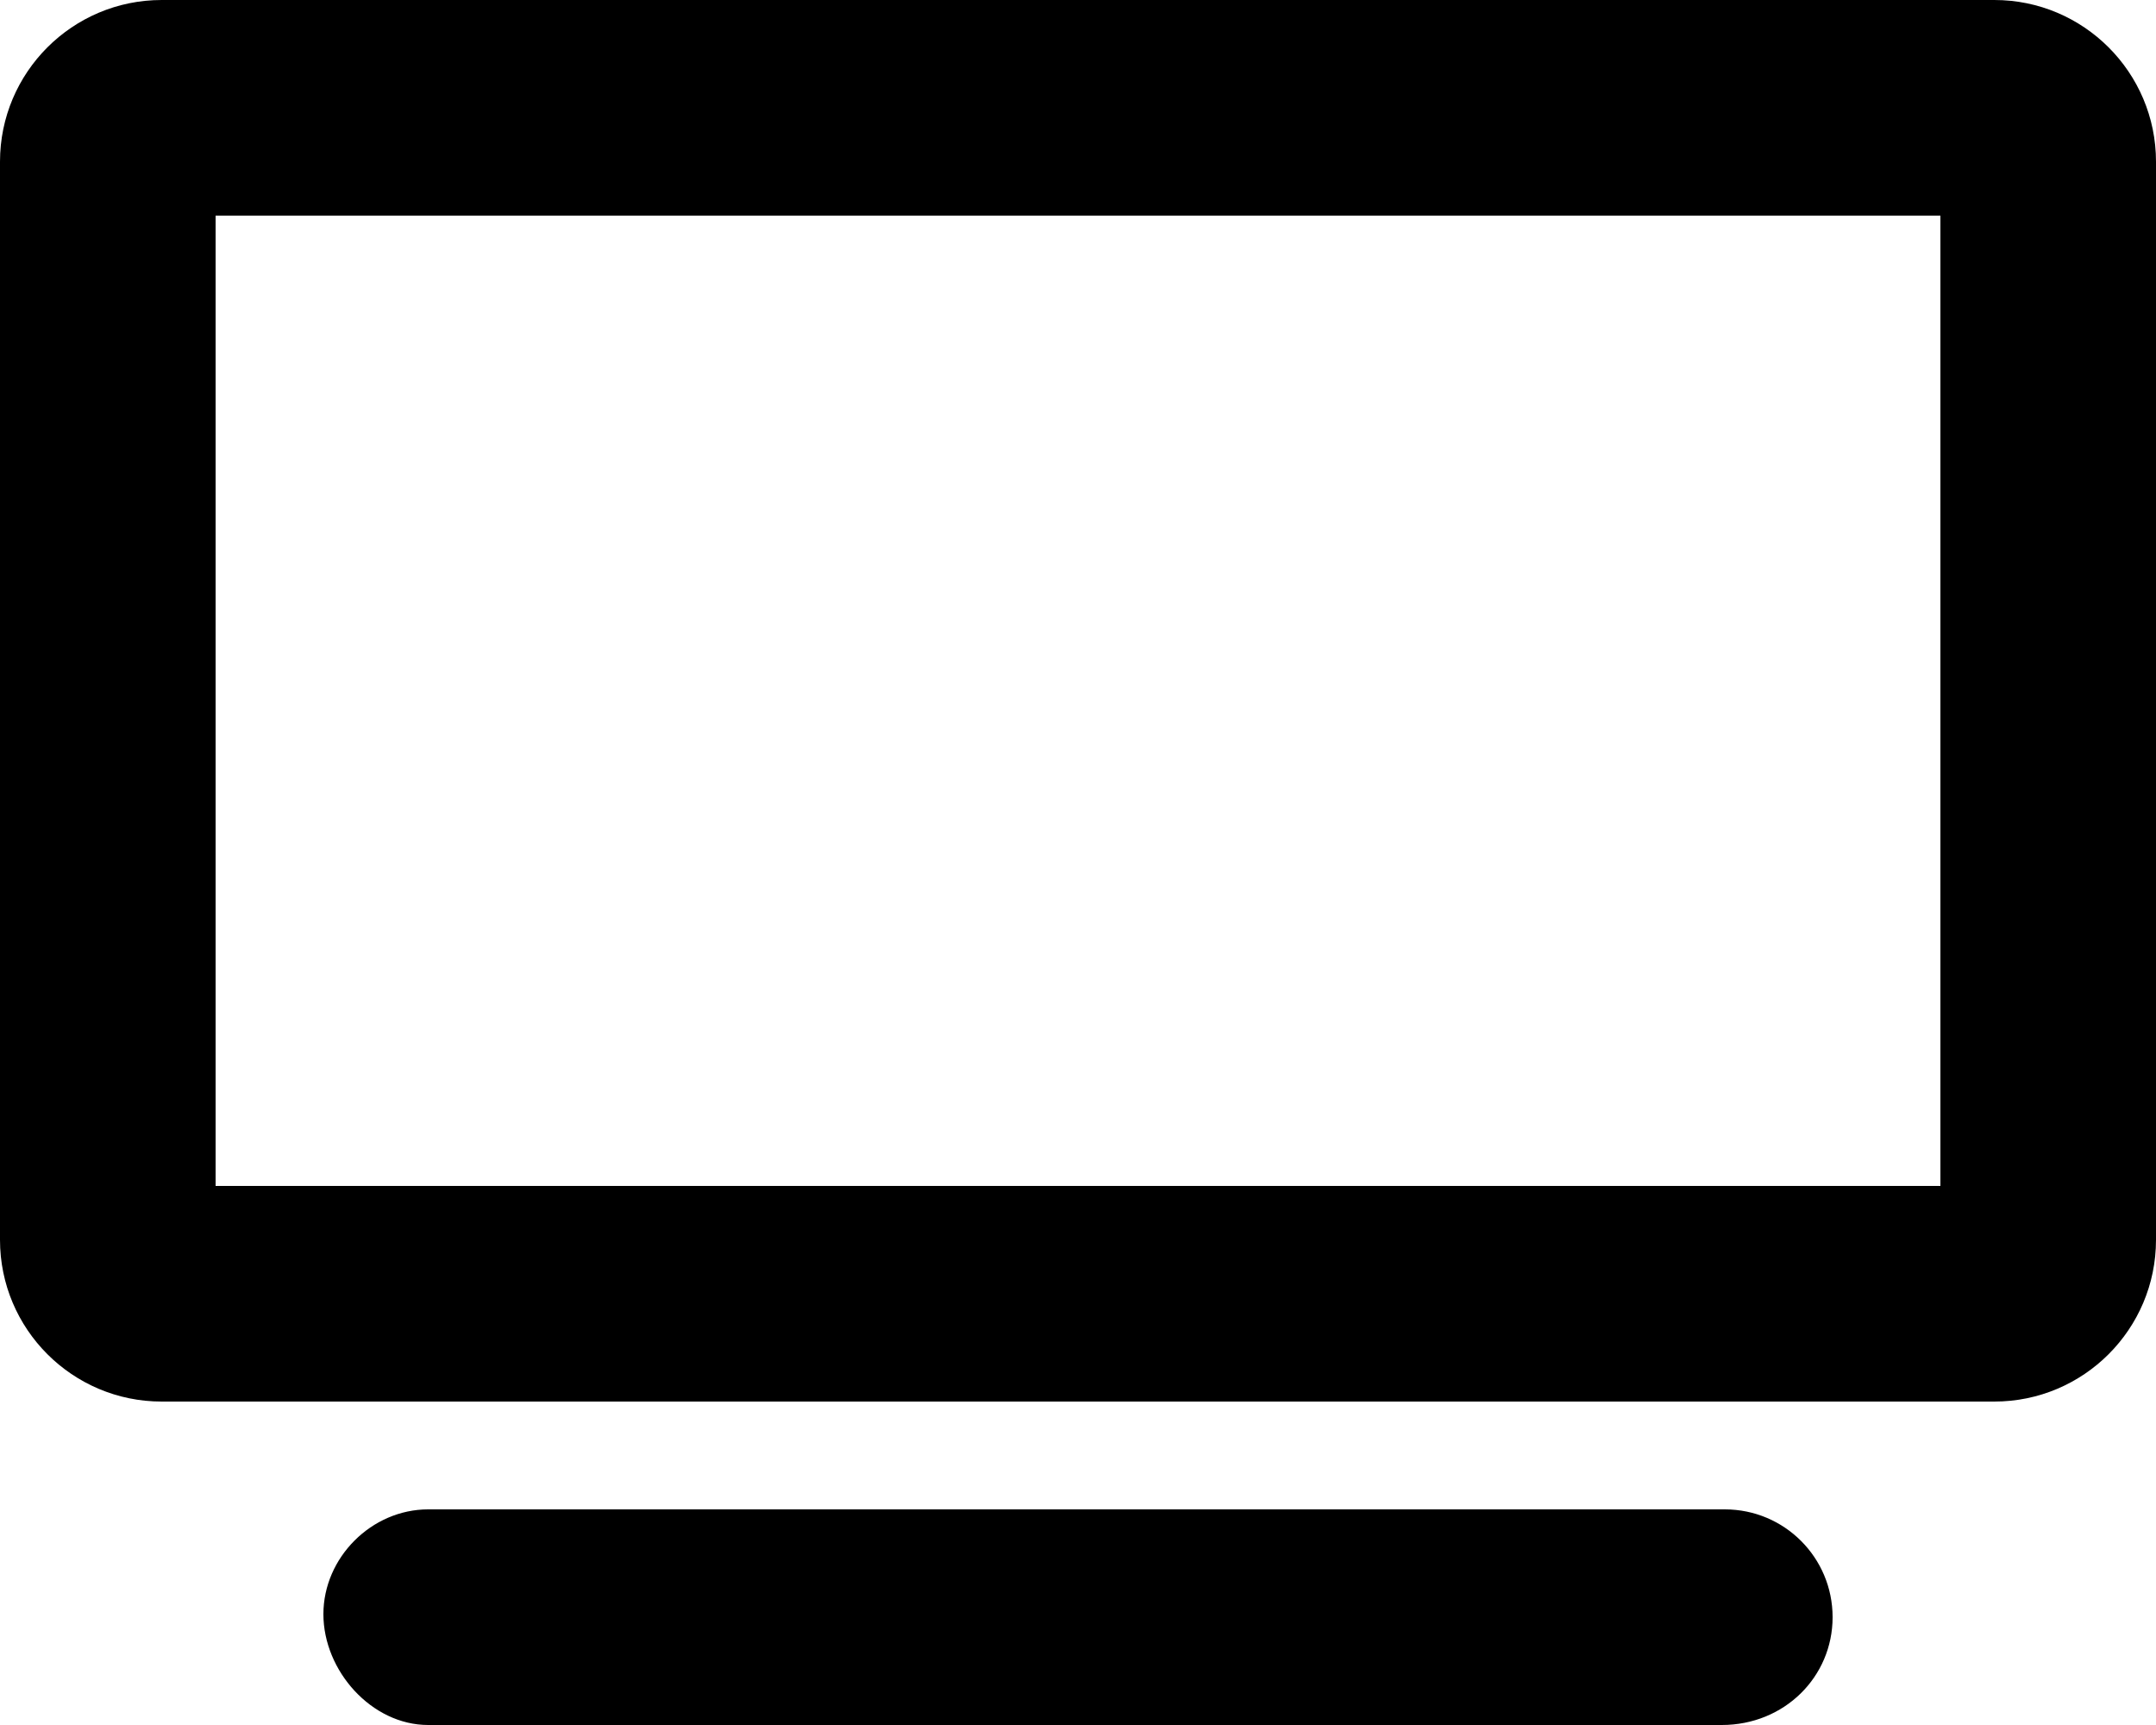
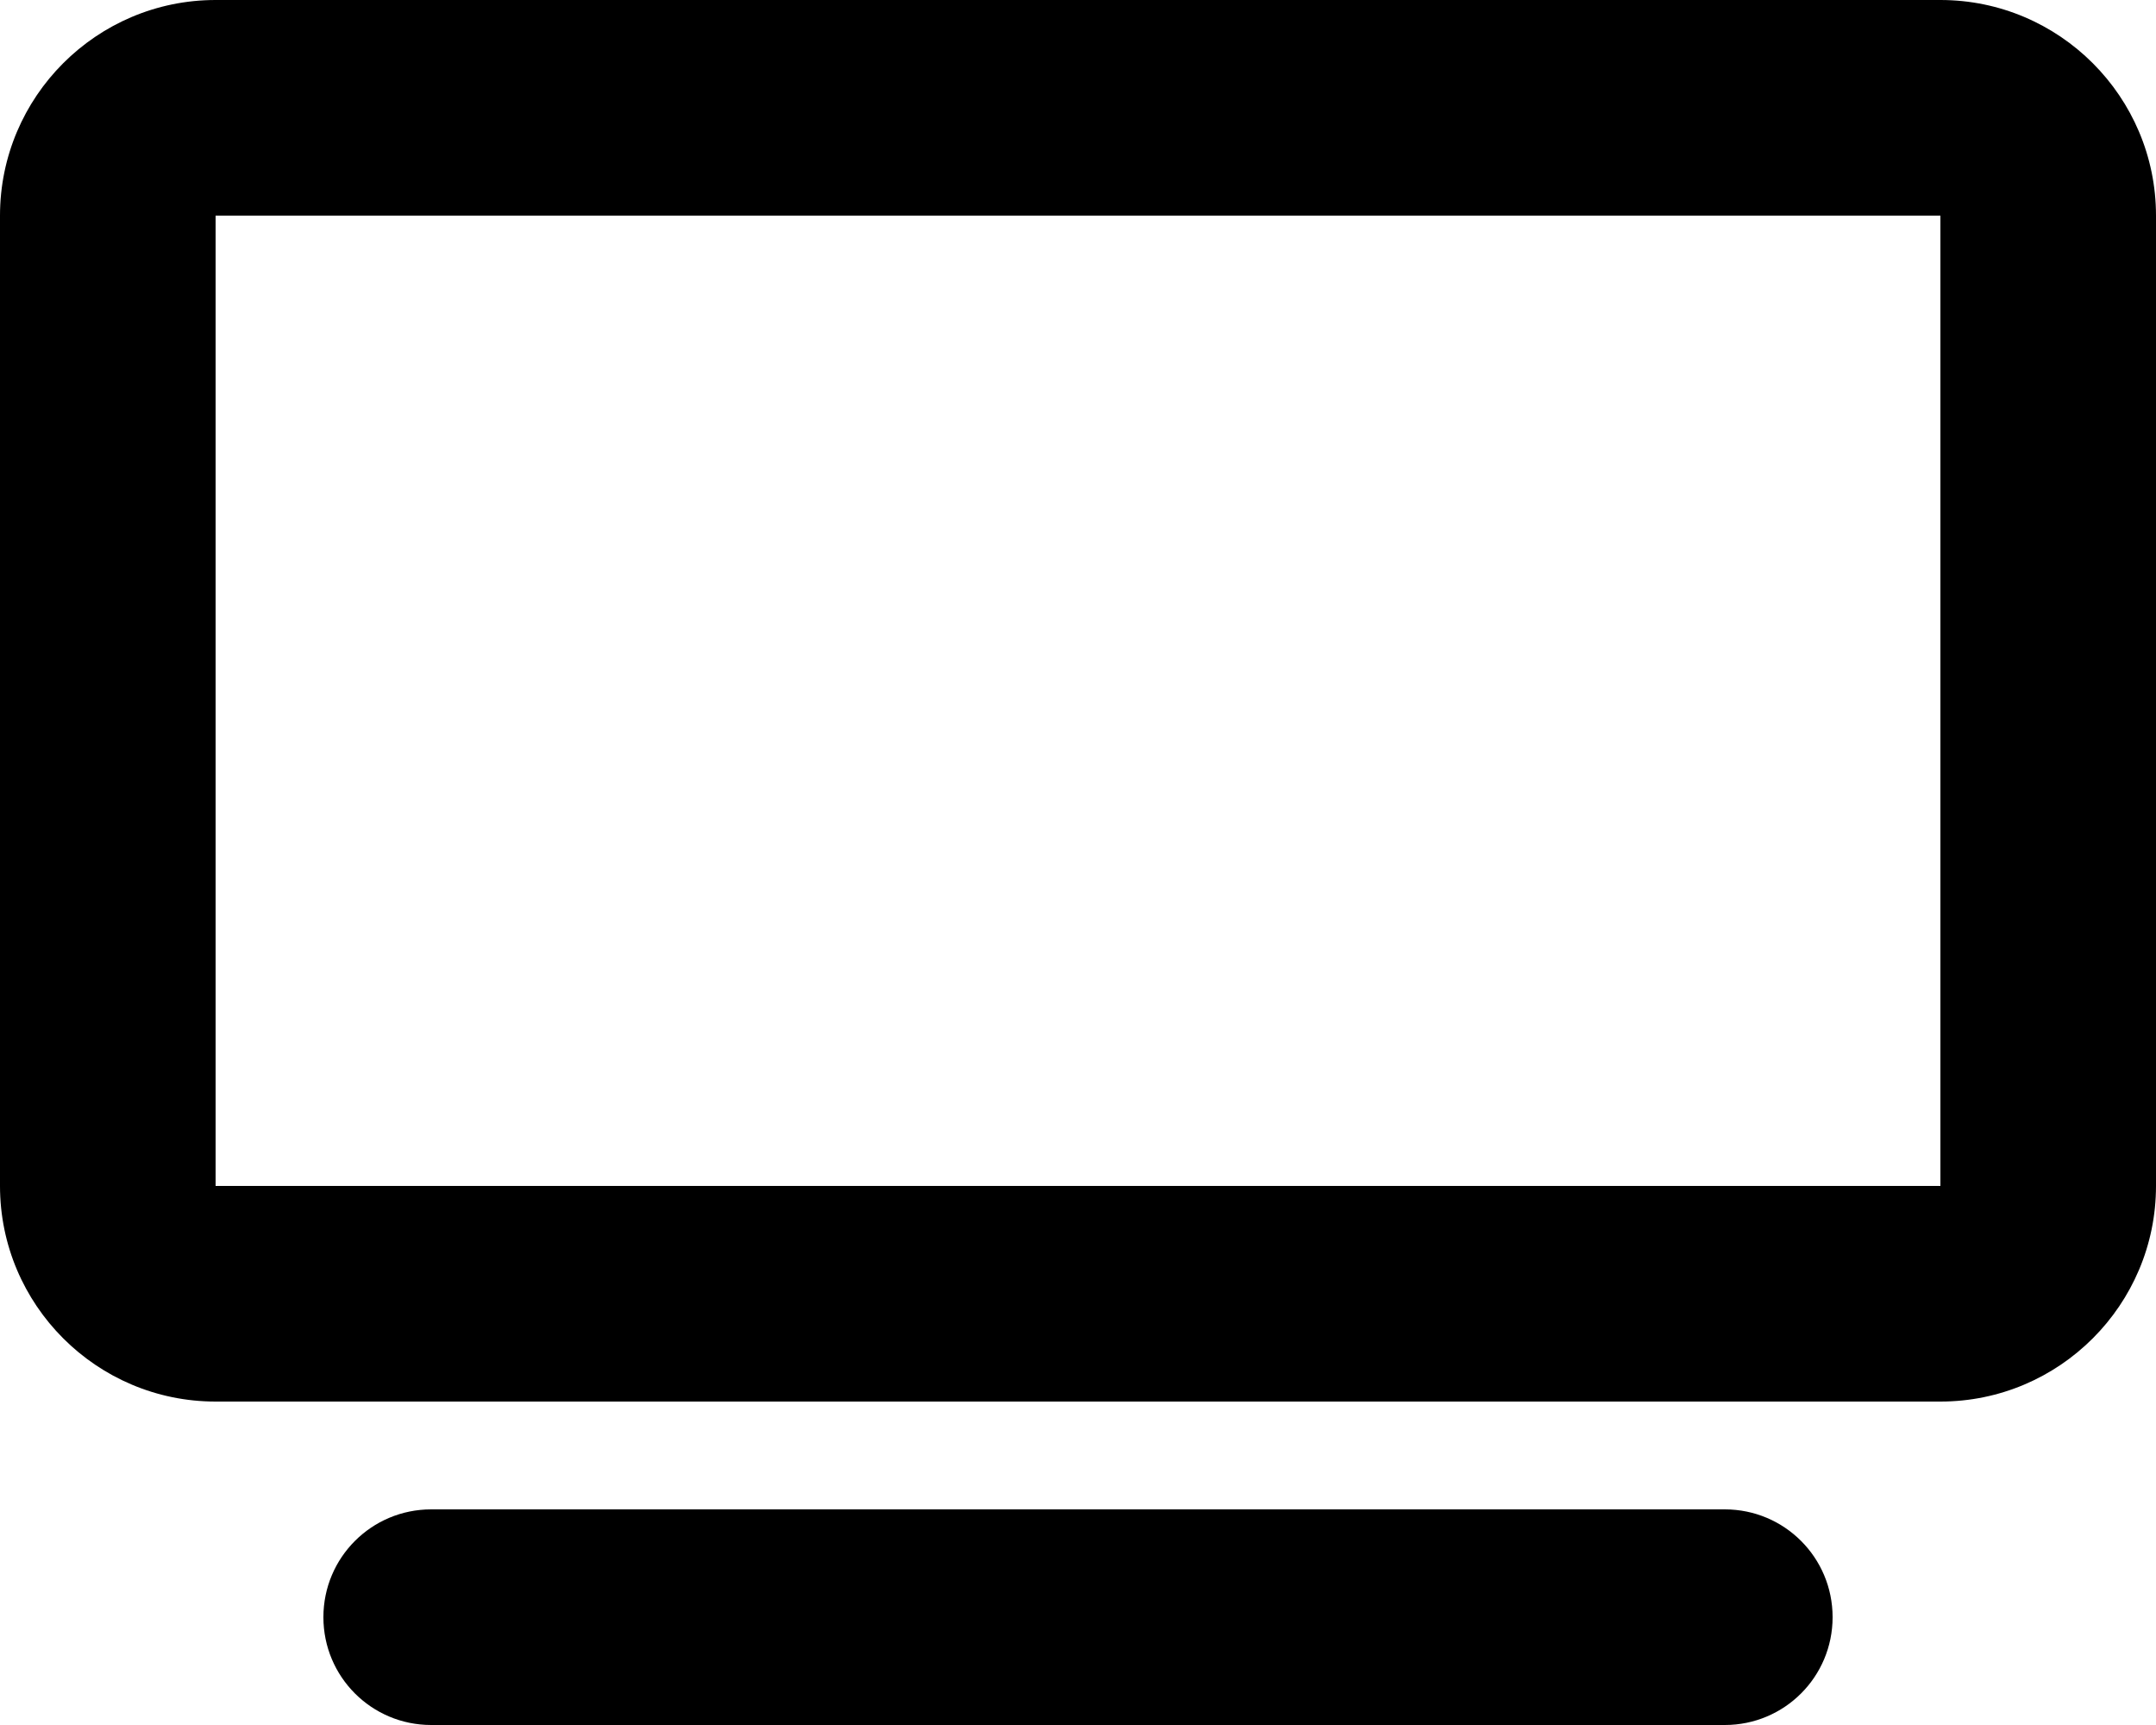
<svg xmlns="http://www.w3.org/2000/svg" viewBox="0 0 640 512">
-   <path d="M512 448H127.1C110.3 448 96 462.3 96 479.1S110.3 512 127.1 512h384C529.7 512 544 497.7 544 480S529.7 448 512 448zM592 0h-544C21.5 0 0 21.5 0 48v320C0 394.5 21.5 416 48 416h544c26.5 0 48-21.5 48-48v-320C640 21.5 618.5 0 592 0zM576 352H64v-288h512V352z" />
+   <path d="M64 64V352H576V64H64zM0 64C0 28.7 28.7 0 64 0H576c35.3 0 64 28.7 64 64V352c0 35.3-28.7 64-64 64H64c-35.3 0-64-28.7-64-64V64zM128 448H512c17.7 0 32 14.3 32 32s-14.3 32-32 32H128c-17.7 0-32-14.3-32-32s14.3-32 32-32z" />
</svg>
